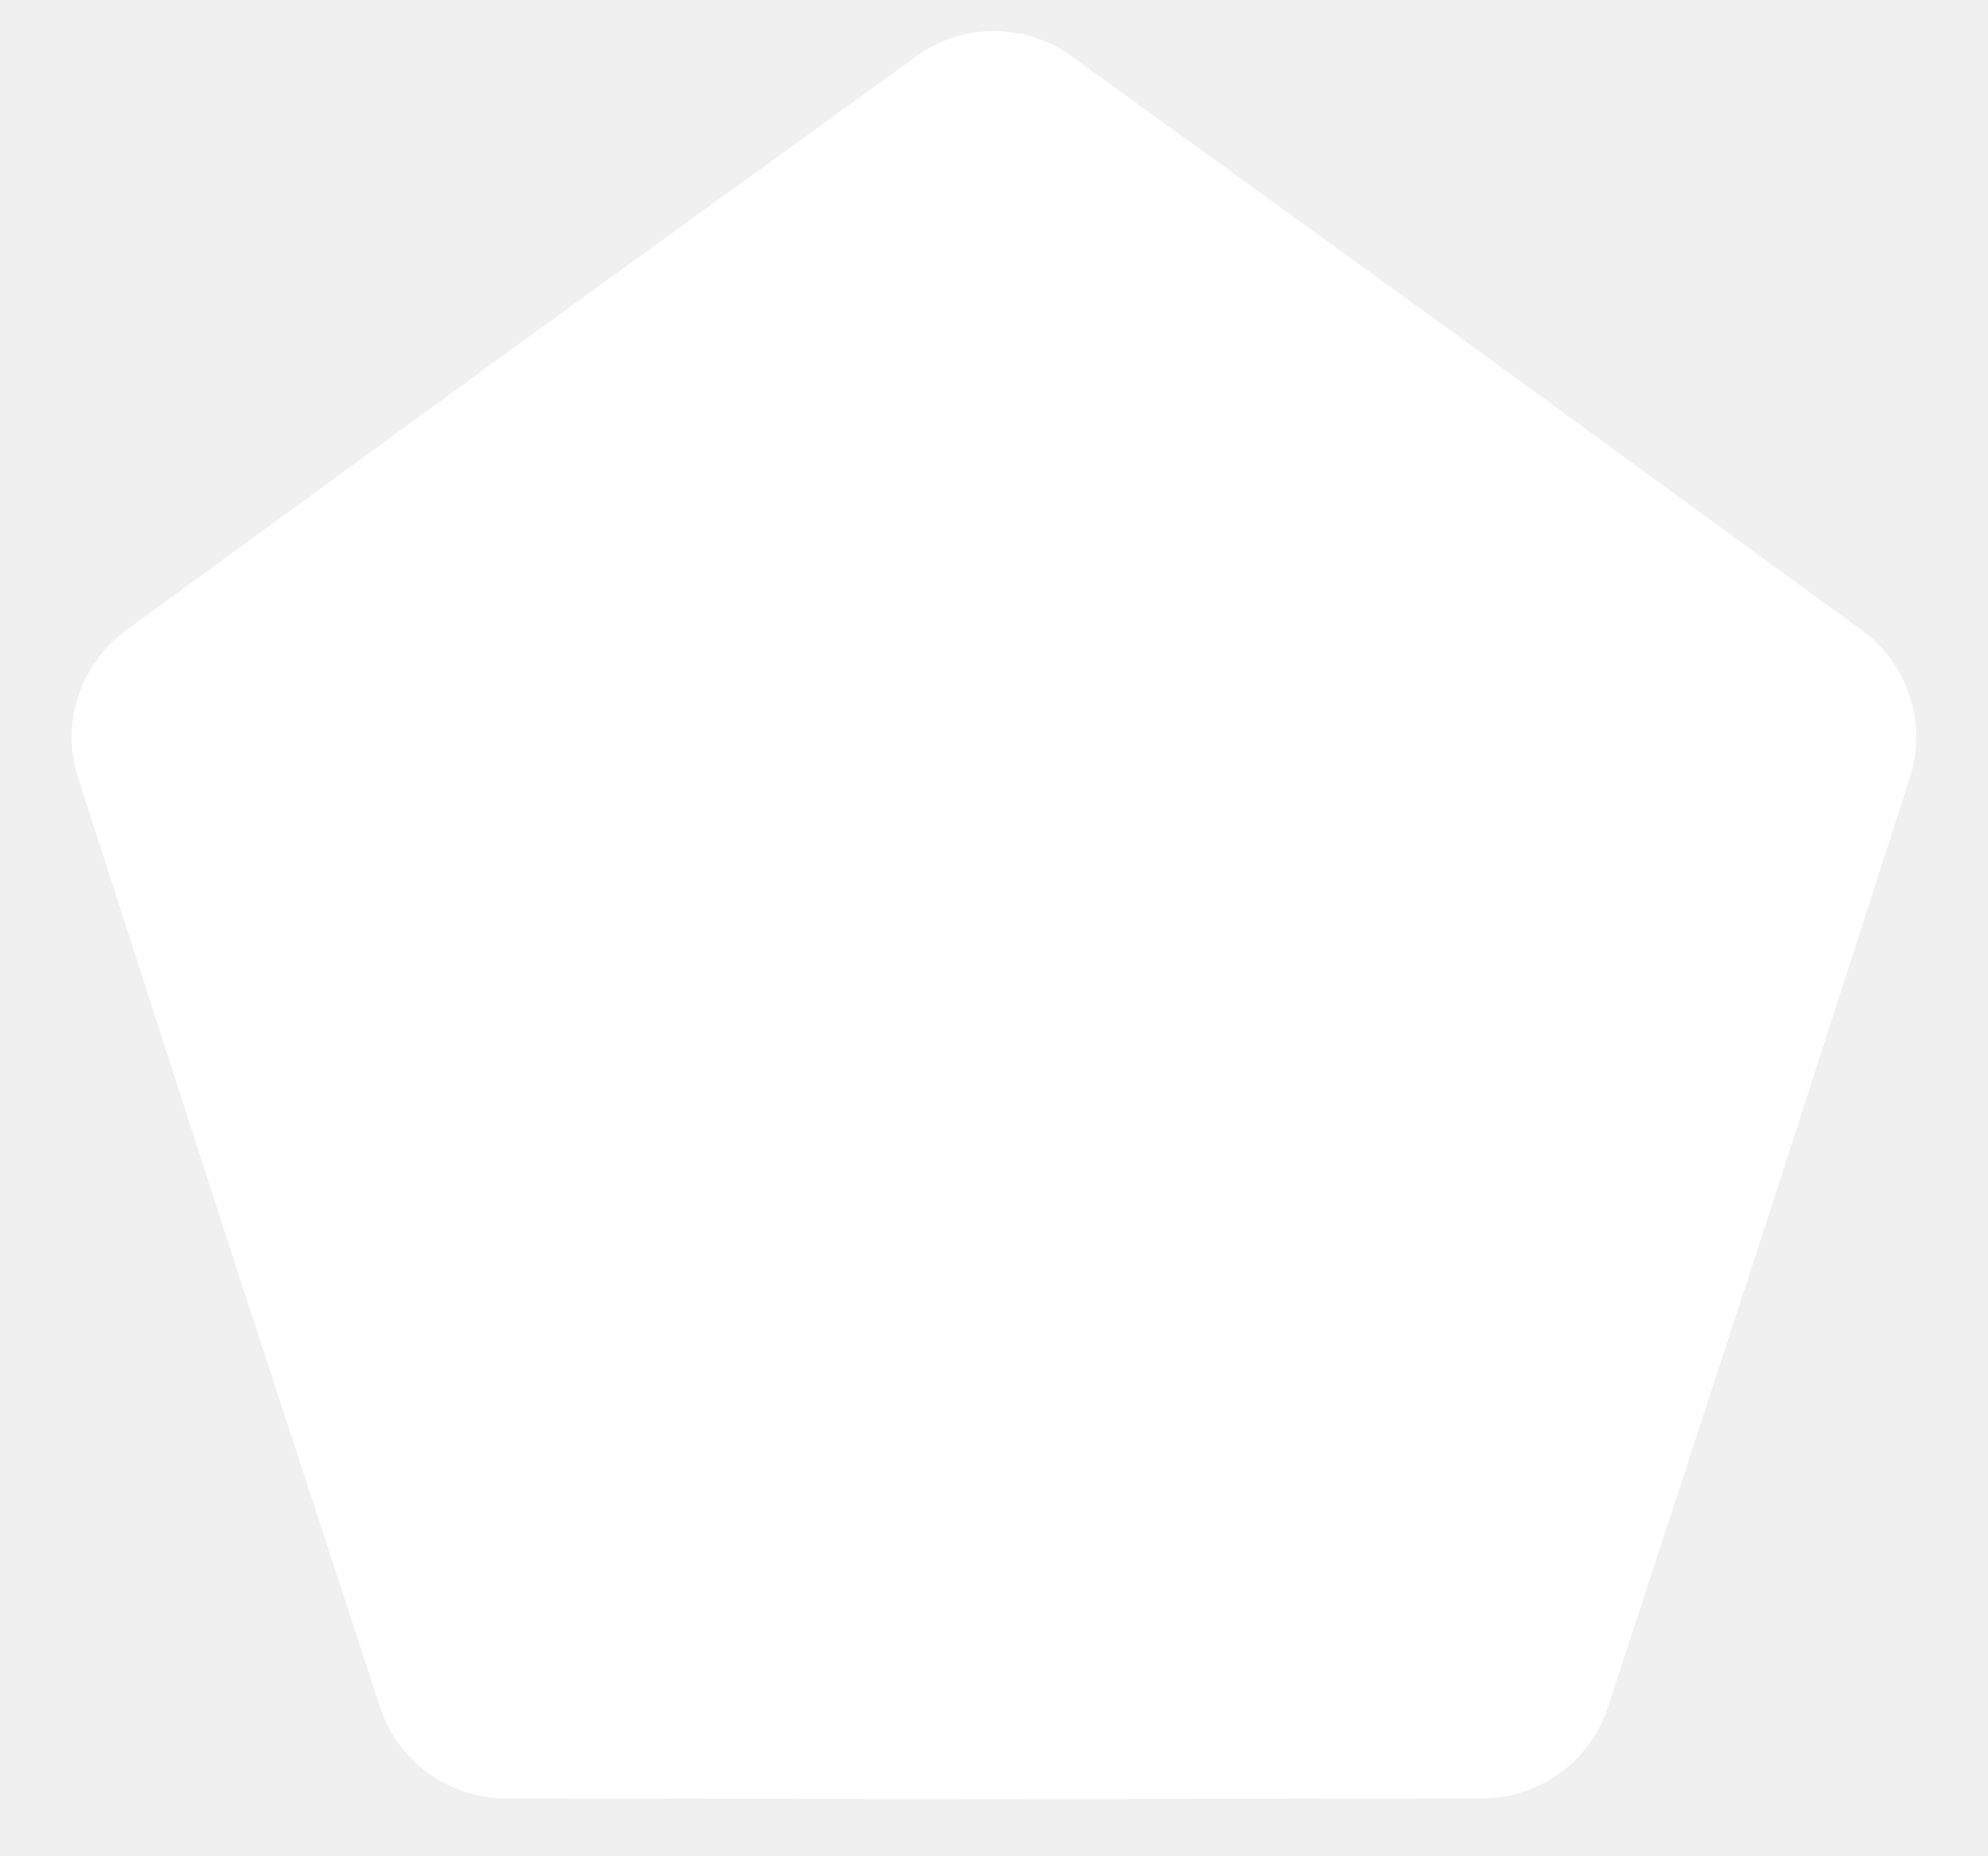
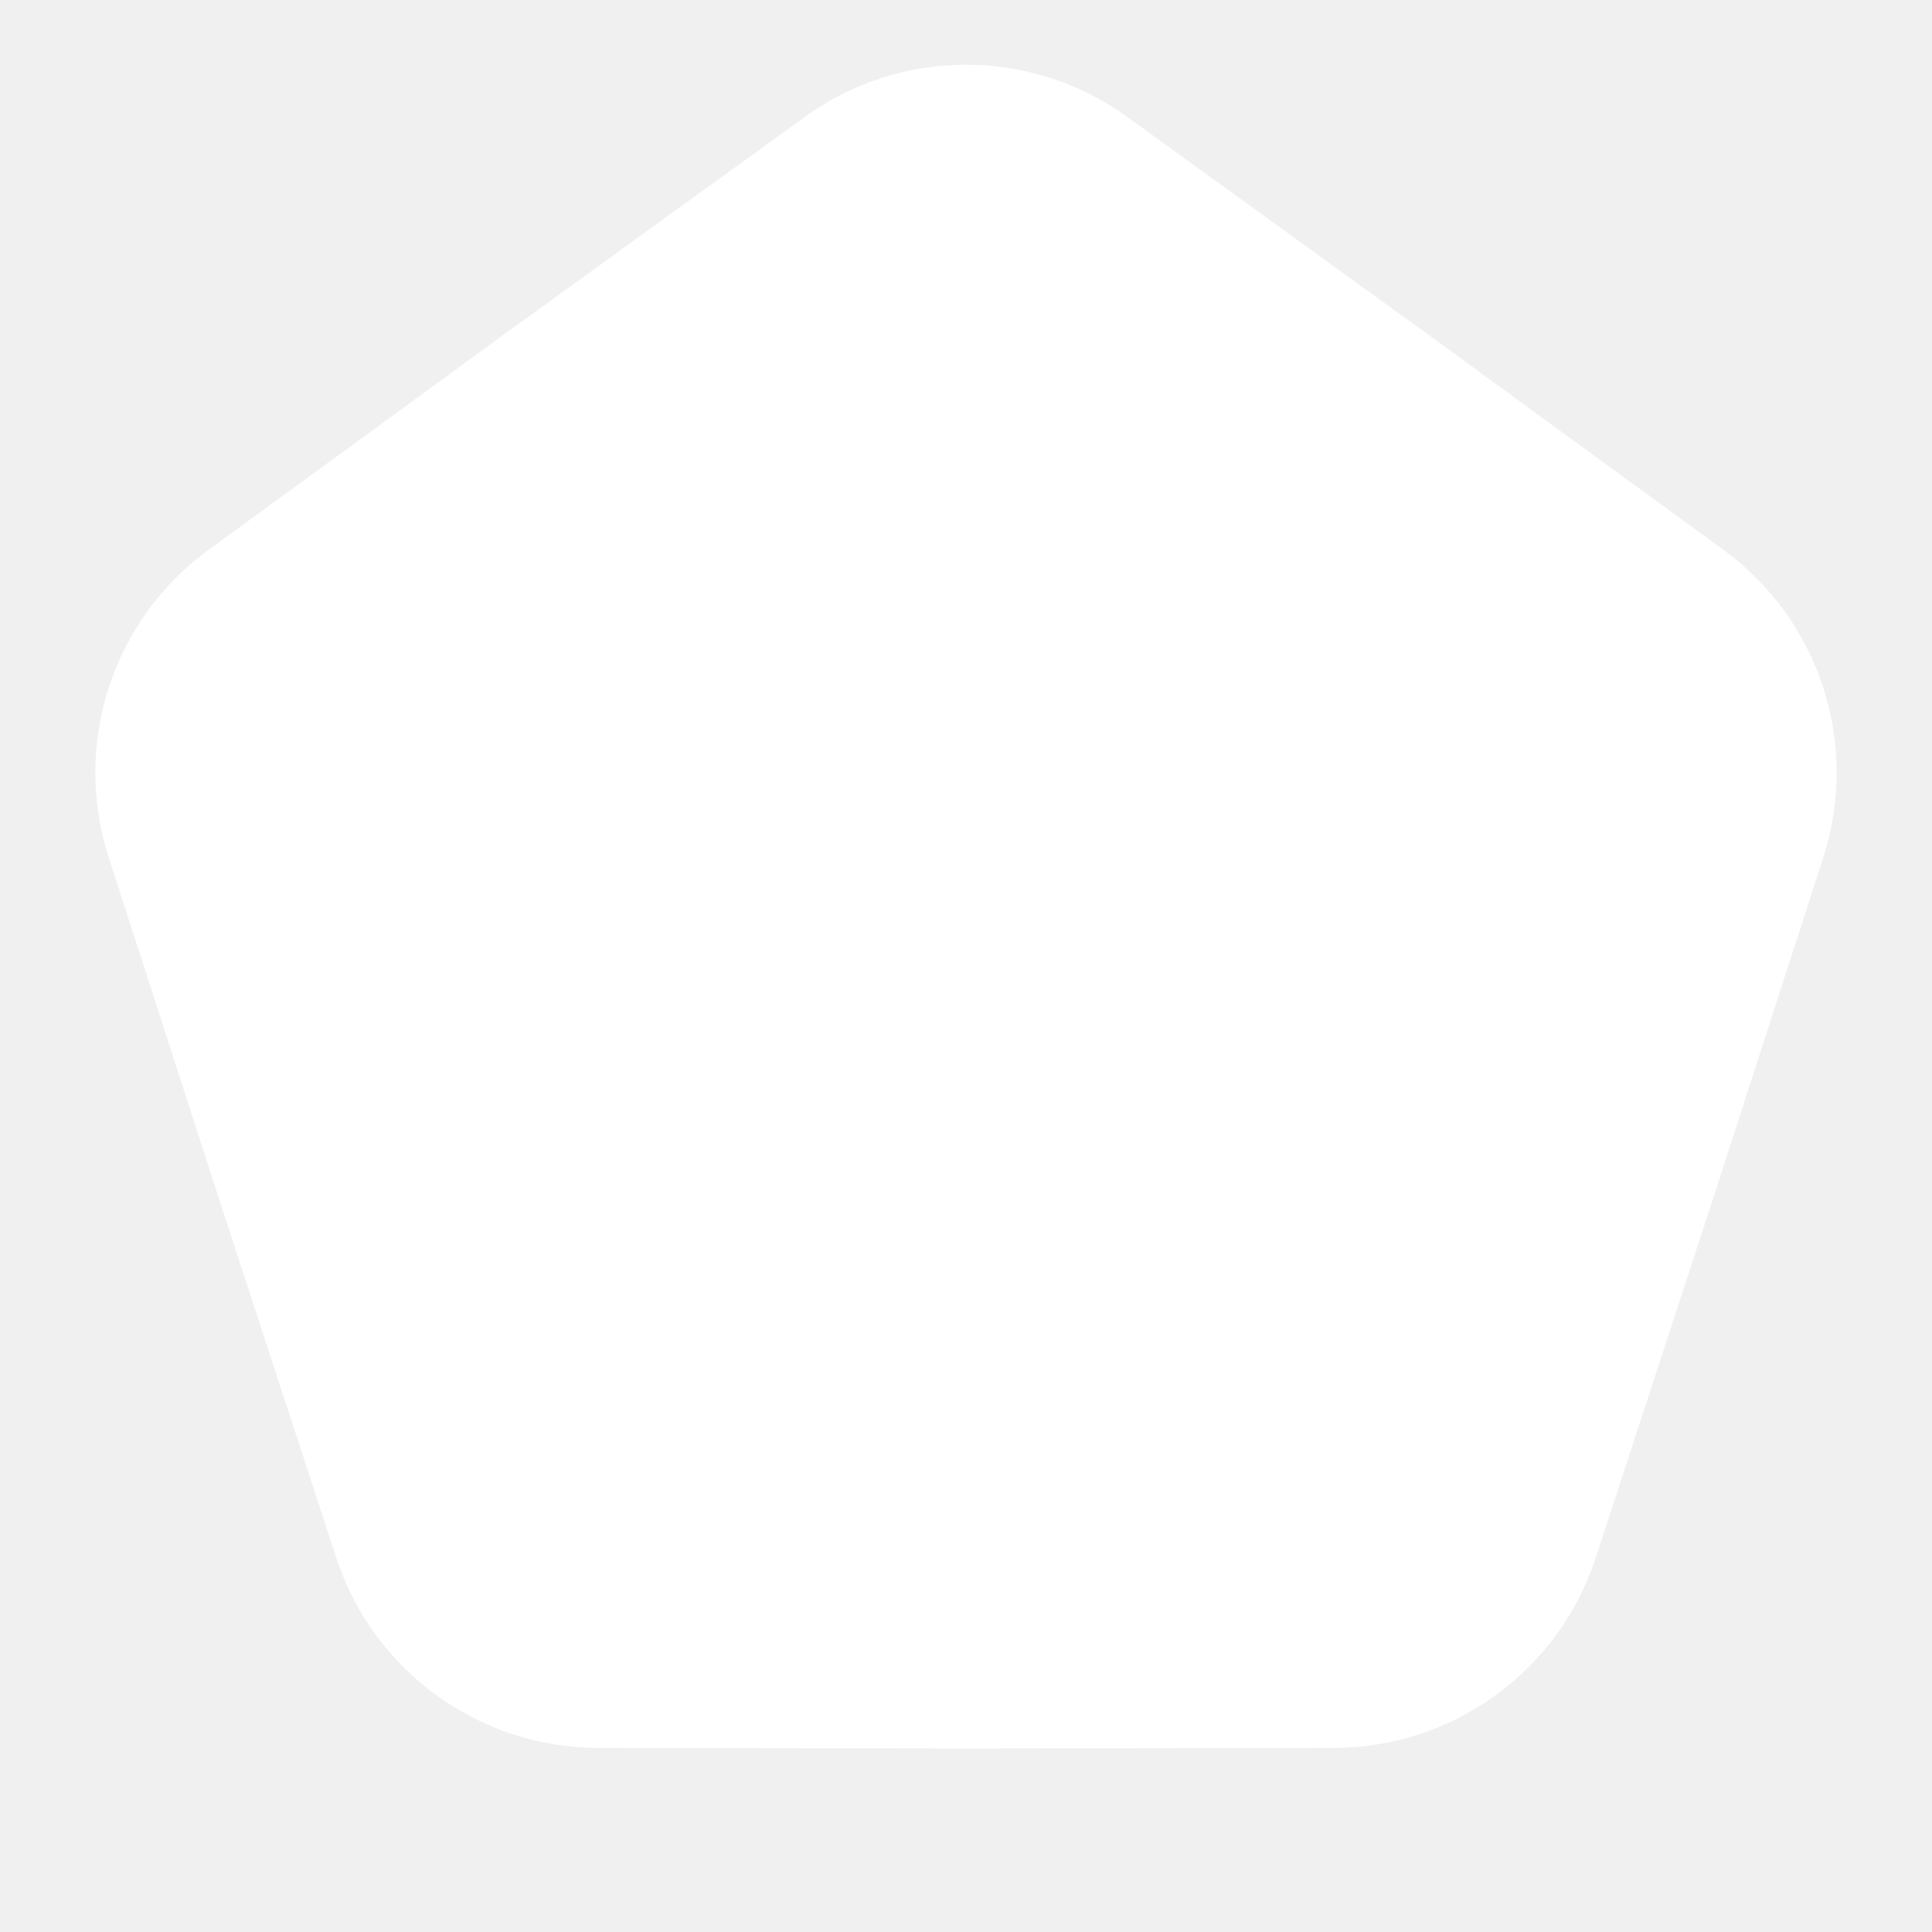
- <svg xmlns="http://www.w3.org/2000/svg" width="15" height="14" viewBox="0 0 15 14" fill="none">
-   <path d="M6.914 0.425C7.263 0.171 7.737 0.171 8.086 0.425L11.071 2.585L14.048 4.756C14.397 5.01 14.543 5.46 14.41 5.871L13.278 9.377L12.133 12.879C11.999 13.29 11.616 13.568 11.184 13.569L7.5 13.575L3.816 13.569C3.384 13.568 3.001 13.29 2.867 12.879L1.722 9.377L0.59 5.871C0.457 5.46 0.603 5.01 0.952 4.756L3.929 2.585L6.914 0.425Z" fill="white" />
+ <svg xmlns="http://www.w3.org/2000/svg" width="7" height="7" viewBox="0 0 7 7" fill="none">
+   <path d="M2.914 0.425C3.263 0.171 3.737 0.171 4.086 0.425L5.166 1.206L6.244 1.992C6.593 2.246 6.739 2.696 6.606 3.107L6.196 4.376L5.782 5.643C5.648 6.054 5.265 6.332 4.833 6.333L3.5 6.335L2.167 6.333C1.735 6.332 1.352 6.054 1.218 5.643L0.804 4.376L0.394 3.107C0.261 2.696 0.407 2.246 0.756 1.992L1.834 1.206L2.914 0.425Z" fill="white" />
</svg>
